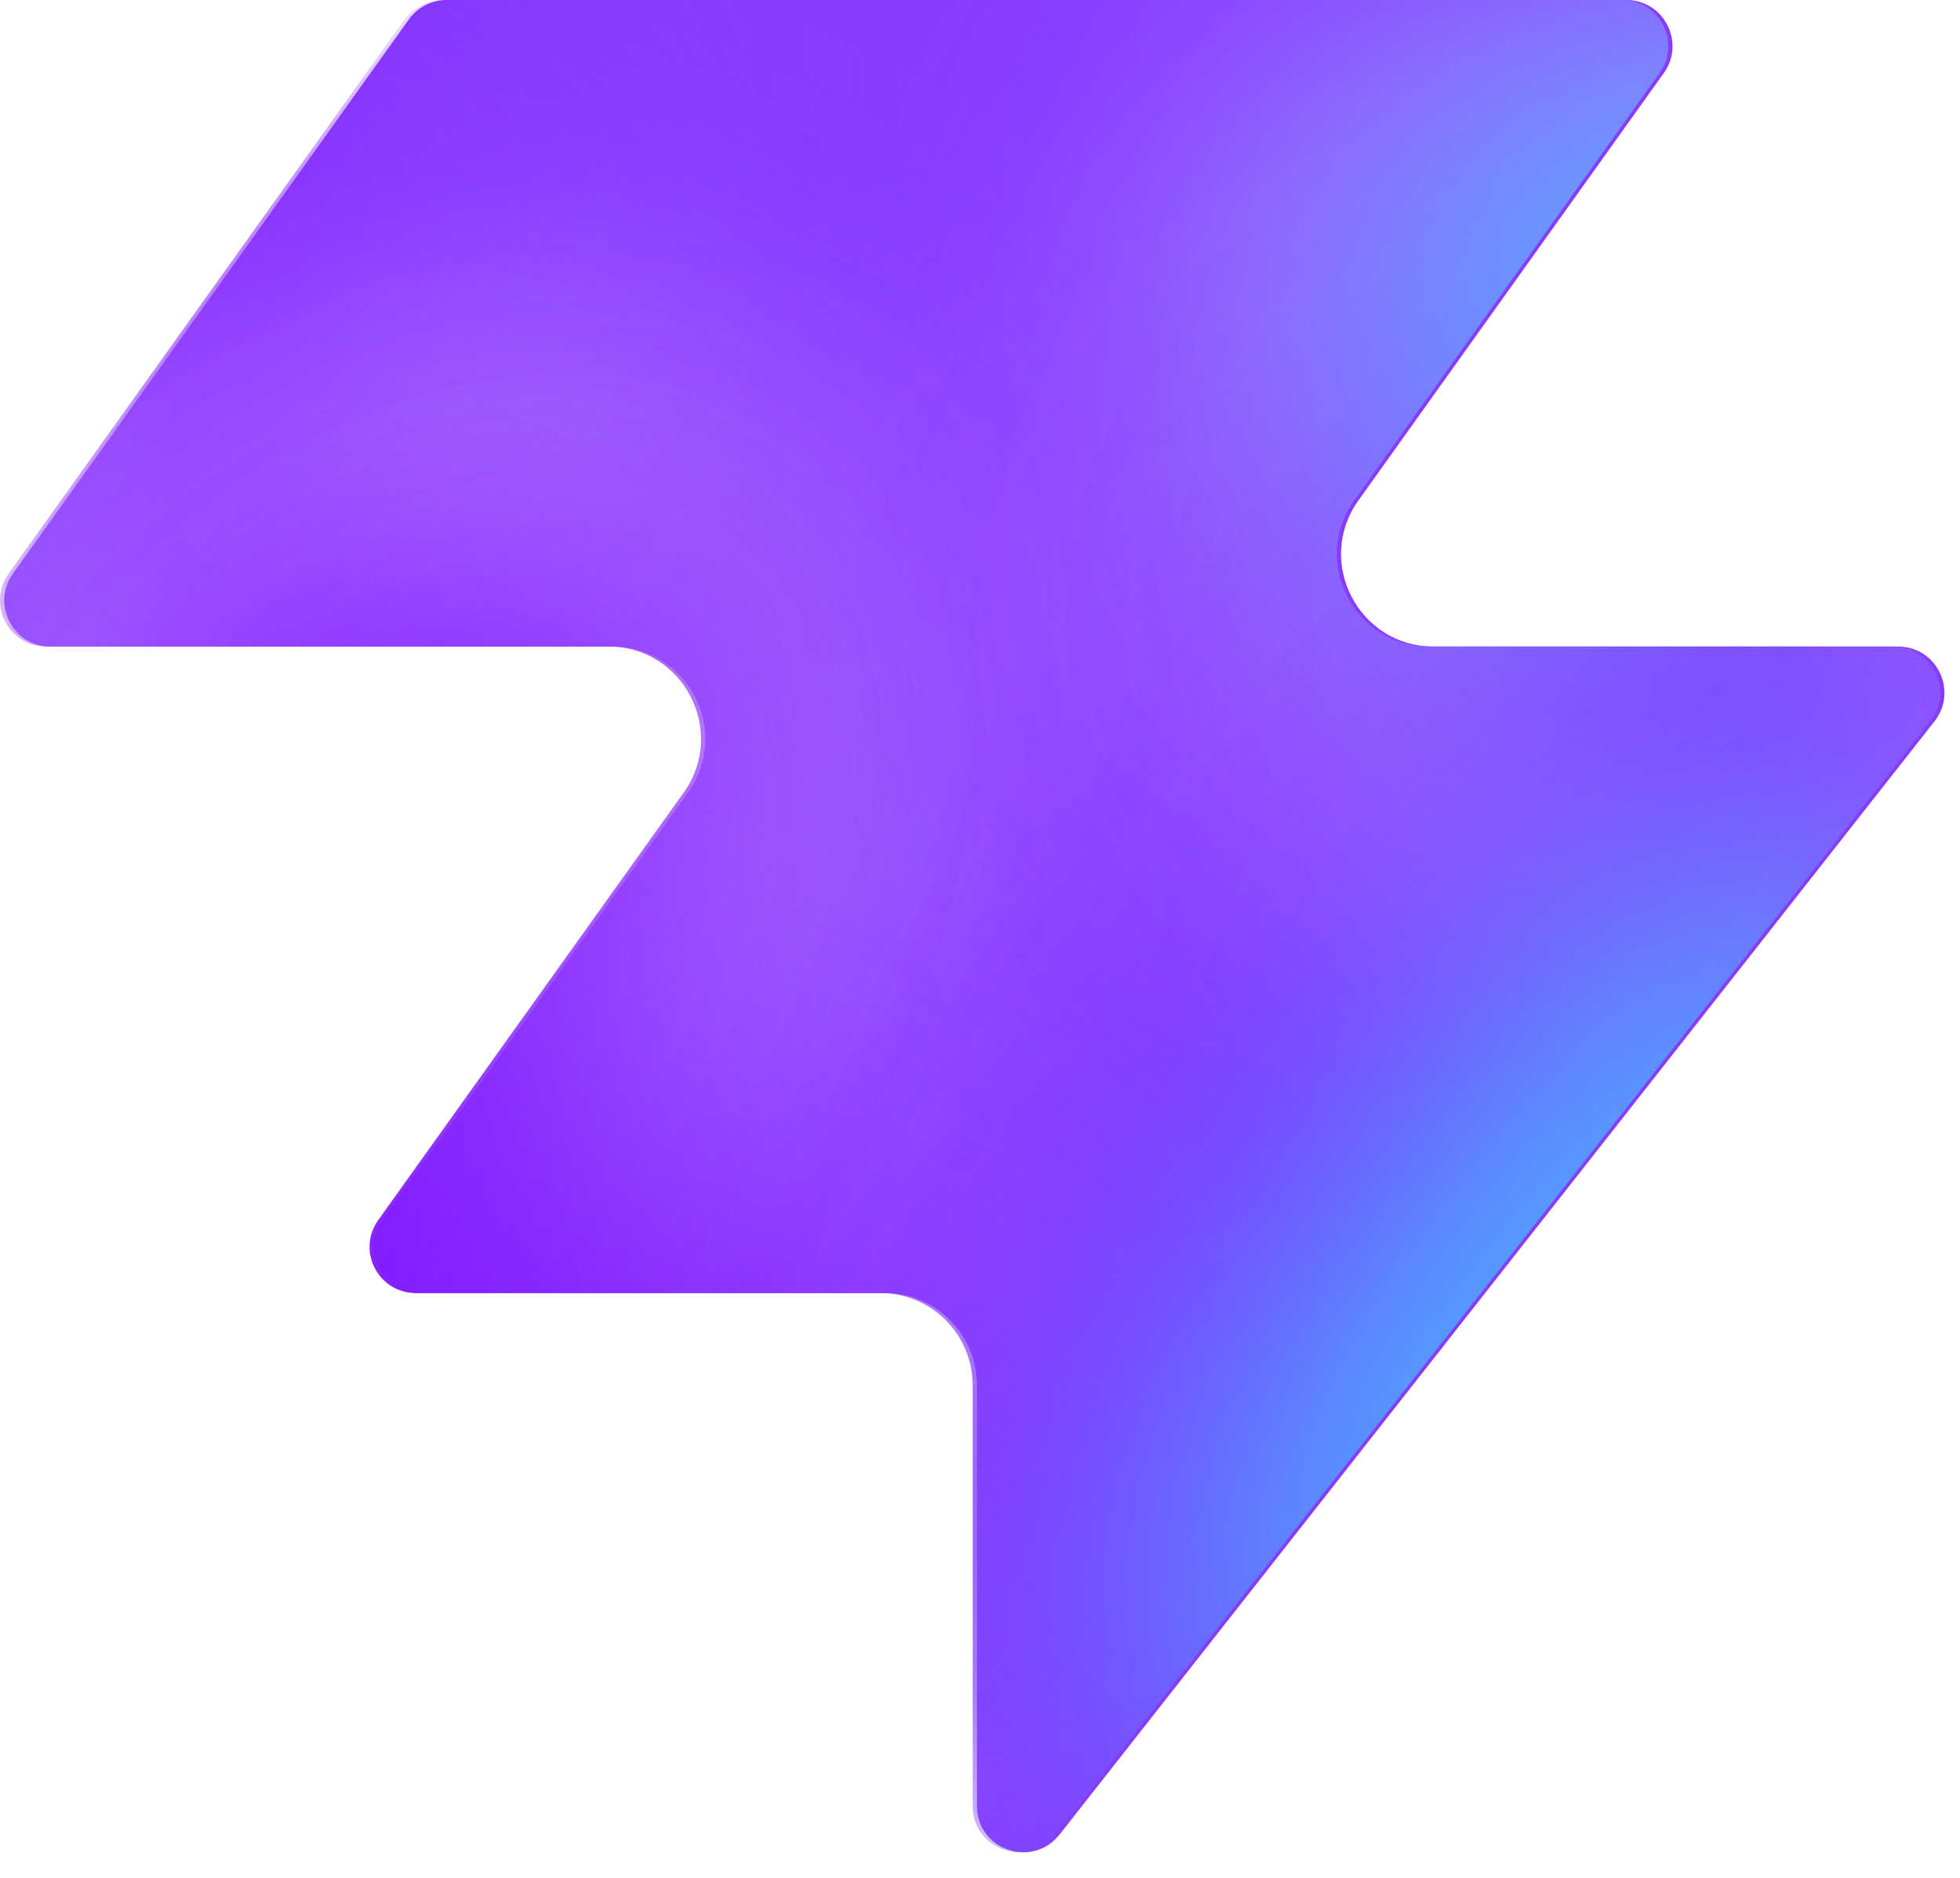
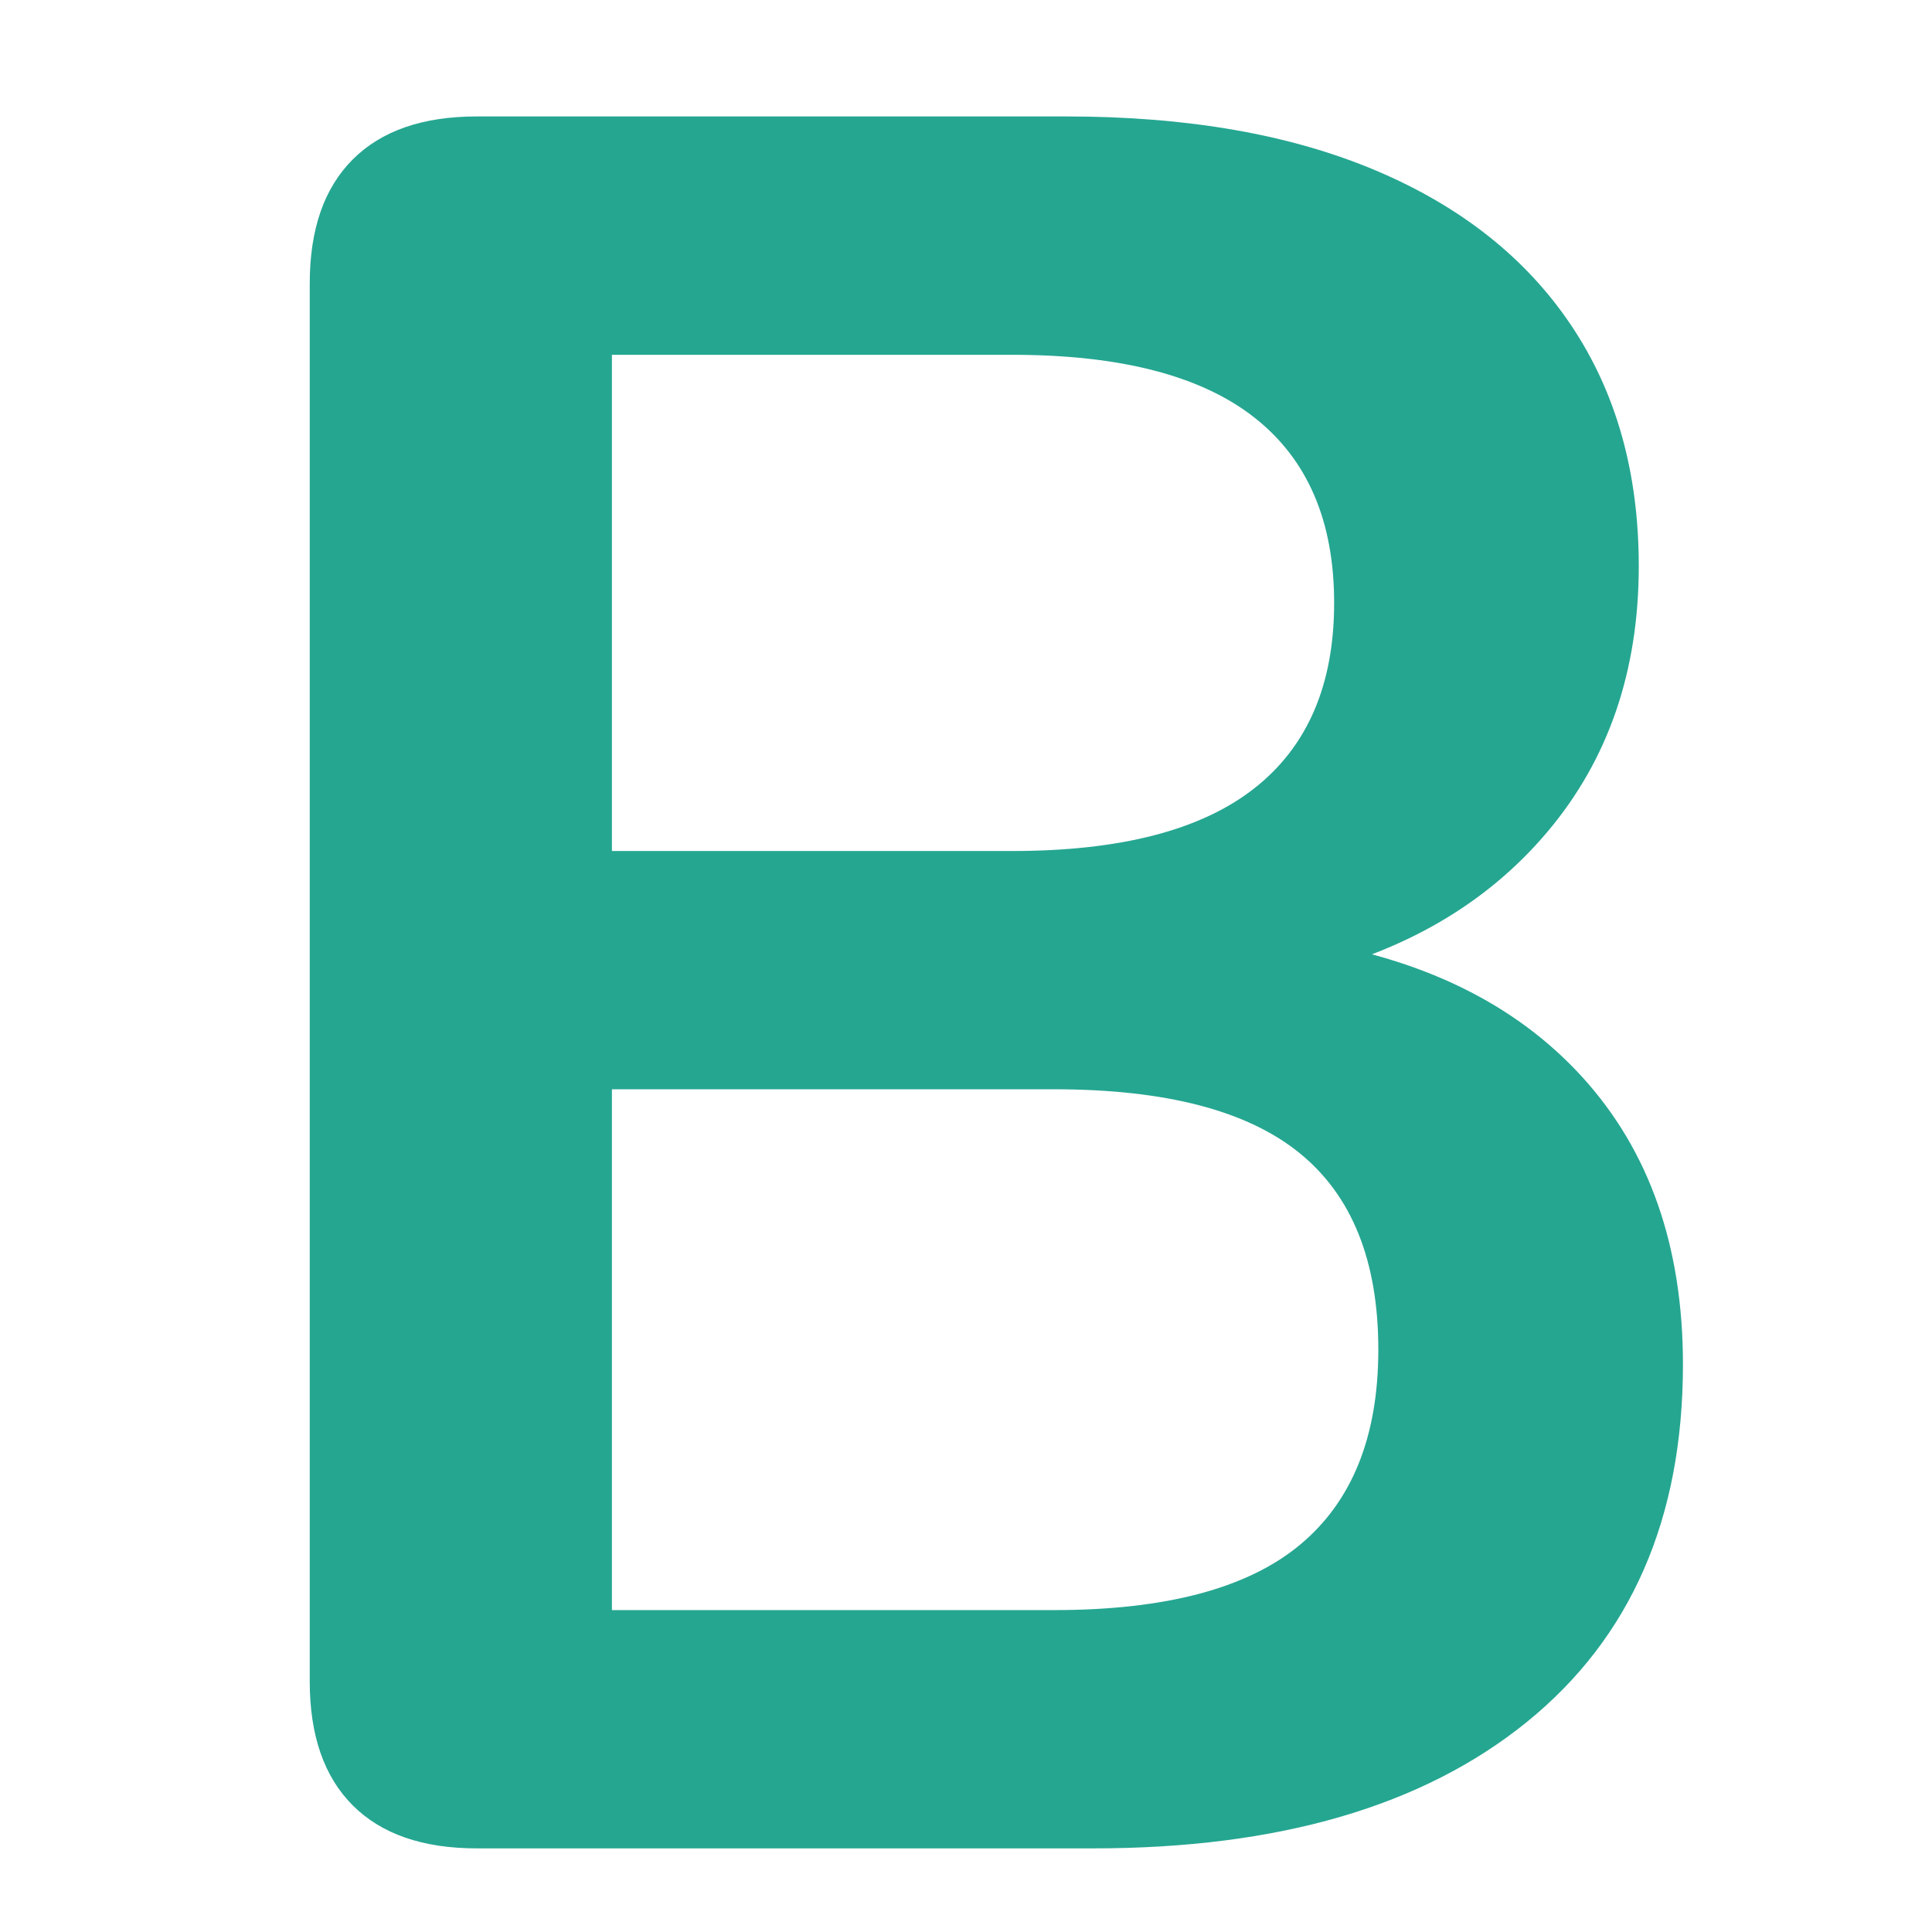
- <svg xmlns="http://www.w3.org/2000/svg" width="48" height="46" fill="none" viewBox="0 0 48 46">
-   <path fill="#863bff" d="M25.946 44.938c-.664.845-2.021.375-2.021-.698V33.937a2.26 2.26 0 0 0-2.262-2.262H10.287c-.92 0-1.456-1.04-.92-1.788l7.48-10.471c1.07-1.497 0-3.578-1.842-3.578H1.237c-.92 0-1.456-1.04-.92-1.788L10.013.474c.214-.297.556-.474.92-.474h28.894c.92 0 1.456 1.04.92 1.788l-7.48 10.471c-1.07 1.498 0 3.579 1.842 3.579h11.377c.943 0 1.473 1.088.89 1.83L25.947 44.94z" style="fill:#863bff;fill:color(display-p3 .525 .23 1);fill-opacity:1" />
-   <mask id="a" width="48" height="46" x="0" y="0" maskUnits="userSpaceOnUse" style="mask-type:alpha">
-     <path fill="#000" d="M25.842 44.938c-.664.844-2.021.375-2.021-.698V33.937a2.26 2.26 0 0 0-2.262-2.262H10.183c-.92 0-1.456-1.04-.92-1.788l7.48-10.471c1.07-1.498 0-3.579-1.842-3.579H1.133c-.92 0-1.456-1.04-.92-1.787L9.91.473c.214-.297.556-.474.92-.474h28.894c.92 0 1.456 1.04.92 1.788l-7.48 10.471c-1.07 1.498 0 3.578 1.842 3.578h11.377c.943 0 1.473 1.088.89 1.832L25.843 44.94z" style="fill:#000;fill-opacity:1" />
-   </mask>
-   <g mask="url(#a)">
-     <g filter="url(#b)">
-       <ellipse cx="5.508" cy="14.704" fill="#ede6ff" rx="5.508" ry="14.704" style="fill:#ede6ff;fill:color(display-p3 .927 .903 1);fill-opacity:1" transform="matrix(.00324 1 1 -.00324 -4.47 31.516)" />
-     </g>
-     <g filter="url(#c)">
-       <ellipse cx="10.399" cy="29.851" fill="#ede6ff" rx="10.399" ry="29.851" style="fill:#ede6ff;fill:color(display-p3 .927 .903 1);fill-opacity:1" transform="matrix(.00324 1 1 -.00324 -39.328 7.883)" />
-     </g>
-     <g filter="url(#d)">
-       <ellipse cx="5.508" cy="30.487" fill="#7e14ff" rx="5.508" ry="30.487" style="fill:#7e14ff;fill:color(display-p3 .492 .077 1);fill-opacity:1" transform="rotate(89.814 -25.913 -14.639)scale(1 -1)" />
-     </g>
-     <g filter="url(#e)">
-       <ellipse cx="5.508" cy="30.599" fill="#7e14ff" rx="5.508" ry="30.599" style="fill:#7e14ff;fill:color(display-p3 .492 .077 1);fill-opacity:1" transform="rotate(89.814 -32.644 -3.334)scale(1 -1)" />
-     </g>
-     <g filter="url(#f)">
-       <ellipse cx="5.508" cy="30.599" fill="#7e14ff" rx="5.508" ry="30.599" style="fill:#7e14ff;fill:color(display-p3 .492 .077 1);fill-opacity:1" transform="matrix(.00324 1 1 -.00324 -34.34 30.47)" />
-     </g>
-     <g filter="url(#g)">
-       <ellipse cx="14.072" cy="22.078" fill="#ede6ff" rx="14.072" ry="22.078" style="fill:#ede6ff;fill:color(display-p3 .927 .903 1);fill-opacity:1" transform="rotate(93.35 24.506 48.493)scale(-1 1)" />
-     </g>
-     <g filter="url(#h)">
-       <ellipse cx="3.47" cy="21.501" fill="#7e14ff" rx="3.47" ry="21.501" style="fill:#7e14ff;fill:color(display-p3 .492 .077 1);fill-opacity:1" transform="rotate(89.009 28.708 47.59)scale(-1 1)" />
-     </g>
-     <g filter="url(#i)">
-       <ellipse cx="3.47" cy="21.501" fill="#7e14ff" rx="3.47" ry="21.501" style="fill:#7e14ff;fill:color(display-p3 .492 .077 1);fill-opacity:1" transform="rotate(89.009 28.708 47.59)scale(-1 1)" />
-     </g>
-     <g filter="url(#j)">
-       <ellipse cx=".387" cy="8.972" fill="#7e14ff" rx="4.407" ry="29.108" style="fill:#7e14ff;fill:color(display-p3 .492 .077 1);fill-opacity:1" transform="rotate(39.51 .387 8.972)" />
-     </g>
-     <g filter="url(#k)">
-       <ellipse cx="47.523" cy="-6.092" fill="#7e14ff" rx="4.407" ry="29.108" style="fill:#7e14ff;fill:color(display-p3 .492 .077 1);fill-opacity:1" transform="rotate(37.892 47.523 -6.092)" />
-     </g>
-     <g filter="url(#l)">
-       <ellipse cx="41.412" cy="6.333" fill="#47bfff" rx="5.971" ry="9.665" style="fill:#47bfff;fill:color(display-p3 .28 .748 1);fill-opacity:1" transform="rotate(37.892 41.412 6.333)" />
-     </g>
-     <g filter="url(#m)">
-       <ellipse cx="-1.879" cy="38.332" fill="#7e14ff" rx="4.407" ry="29.108" style="fill:#7e14ff;fill:color(display-p3 .492 .077 1);fill-opacity:1" transform="rotate(37.892 -1.88 38.332)" />
-     </g>
-     <g filter="url(#n)">
-       <ellipse cx="-1.879" cy="38.332" fill="#7e14ff" rx="4.407" ry="29.108" style="fill:#7e14ff;fill:color(display-p3 .492 .077 1);fill-opacity:1" transform="rotate(37.892 -1.88 38.332)" />
-     </g>
-     <g filter="url(#o)">
-       <ellipse cx="35.651" cy="29.907" fill="#7e14ff" rx="4.407" ry="29.108" style="fill:#7e14ff;fill:color(display-p3 .492 .077 1);fill-opacity:1" transform="rotate(37.892 35.651 29.907)" />
-     </g>
-     <g filter="url(#p)">
-       <ellipse cx="38.418" cy="32.4" fill="#47bfff" rx="5.971" ry="15.297" style="fill:#47bfff;fill:color(display-p3 .28 .748 1);fill-opacity:1" transform="rotate(37.892 38.418 32.4)" />
+ <svg xmlns="http://www.w3.org/2000/svg" width="512" zoomAndPan="magnify" viewBox="0 0 384 384" height="512" preserveAspectRatio="xMidYMid meet" version="1.0">
+   <defs>
+     <g />
+     <clipPath id="48c5664d31">
+       <rect x="0" width="361" y="0" height="384" />
+     </clipPath>
+   </defs>
+   <g transform="matrix(1, 0, 0, 1, 23, 0)">
+     <g clip-path="url(#48c5664d31)">
+       <g fill="#25a691" fill-opacity="1">
+         <g transform="translate(0.968469, 367.3785)">
+           <g>
+             <path d="M 70.797 0 C 60.055 0 51.836 -2.848 46.141 -8.547 C 40.441 -14.242 37.594 -22.461 37.594 -33.203 L 37.594 -311.031 C 37.594 -321.77 40.441 -329.988 46.141 -335.688 C 51.836 -341.383 60.055 -344.234 70.797 -344.234 L 187.984 -344.234 C 212.066 -344.234 232.57 -340.648 249.5 -333.484 C 266.426 -326.328 279.363 -316.07 288.312 -302.719 C 297.27 -289.375 301.75 -273.426 301.75 -254.875 C 301.75 -234.039 295.723 -216.461 283.672 -202.141 C 271.629 -187.816 255.195 -178.211 234.375 -173.328 L 234.375 -180.656 C 258.457 -177.07 277.172 -167.957 290.516 -153.312 C 303.859 -138.664 310.531 -119.625 310.531 -96.188 C 310.531 -65.594 300.195 -41.91 279.531 -25.141 C 258.863 -8.379 230.141 0 193.359 0 Z M 97.656 -47.359 L 185.547 -47.359 C 207.68 -47.359 223.953 -51.672 234.359 -60.297 C 244.773 -68.922 249.984 -81.863 249.984 -99.125 C 249.984 -116.695 244.773 -129.711 234.359 -138.172 C 223.953 -146.641 207.68 -150.875 185.547 -150.875 L 97.656 -150.875 Z M 97.656 -198.234 L 177.234 -198.234 C 198.723 -198.234 214.754 -202.383 225.328 -210.688 C 235.91 -218.988 241.203 -231.273 241.203 -247.547 C 241.203 -263.828 235.91 -276.113 225.328 -284.406 C 214.754 -292.707 198.723 -296.859 177.234 -296.859 L 97.656 -296.859 Z M 97.656 -198.234 " />
+           </g>
+         </g>
+       </g>
    </g>
  </g>
-   <defs>
-     <filter id="b" width="60.045" height="41.654" x="-19.77" y="16.149" color-interpolation-filters="sRGB" filterUnits="userSpaceOnUse">
-       <feFlood flood-opacity="0" result="BackgroundImageFix" />
-       <feBlend in="SourceGraphic" in2="BackgroundImageFix" result="shape" />
-       <feGaussianBlur result="effect1_foregroundBlur_2002_17158" stdDeviation="7.659" />
-     </filter>
-     <filter id="c" width="90.34" height="51.437" x="-54.613" y="-7.533" color-interpolation-filters="sRGB" filterUnits="userSpaceOnUse">
-       <feFlood flood-opacity="0" result="BackgroundImageFix" />
-       <feBlend in="SourceGraphic" in2="BackgroundImageFix" result="shape" />
-       <feGaussianBlur result="effect1_foregroundBlur_2002_17158" stdDeviation="7.659" />
-     </filter>
-     <filter id="d" width="79.355" height="29.4" x="-49.64" y="2.03" color-interpolation-filters="sRGB" filterUnits="userSpaceOnUse">
-       <feFlood flood-opacity="0" result="BackgroundImageFix" />
-       <feBlend in="SourceGraphic" in2="BackgroundImageFix" result="shape" />
-       <feGaussianBlur result="effect1_foregroundBlur_2002_17158" stdDeviation="4.596" />
-     </filter>
-     <filter id="e" width="79.579" height="29.4" x="-45.045" y="20.029" color-interpolation-filters="sRGB" filterUnits="userSpaceOnUse">
-       <feFlood flood-opacity="0" result="BackgroundImageFix" />
-       <feBlend in="SourceGraphic" in2="BackgroundImageFix" result="shape" />
-       <feGaussianBlur result="effect1_foregroundBlur_2002_17158" stdDeviation="4.596" />
-     </filter>
-     <filter id="f" width="79.579" height="29.4" x="-43.513" y="21.178" color-interpolation-filters="sRGB" filterUnits="userSpaceOnUse">
-       <feFlood flood-opacity="0" result="BackgroundImageFix" />
-       <feBlend in="SourceGraphic" in2="BackgroundImageFix" result="shape" />
-       <feGaussianBlur result="effect1_foregroundBlur_2002_17158" stdDeviation="4.596" />
-     </filter>
-     <filter id="g" width="74.749" height="58.852" x="15.756" y="-17.901" color-interpolation-filters="sRGB" filterUnits="userSpaceOnUse">
-       <feFlood flood-opacity="0" result="BackgroundImageFix" />
-       <feBlend in="SourceGraphic" in2="BackgroundImageFix" result="shape" />
-       <feGaussianBlur result="effect1_foregroundBlur_2002_17158" stdDeviation="7.659" />
-     </filter>
-     <filter id="h" width="61.377" height="25.362" x="23.548" y="2.284" color-interpolation-filters="sRGB" filterUnits="userSpaceOnUse">
-       <feFlood flood-opacity="0" result="BackgroundImageFix" />
-       <feBlend in="SourceGraphic" in2="BackgroundImageFix" result="shape" />
-       <feGaussianBlur result="effect1_foregroundBlur_2002_17158" stdDeviation="4.596" />
-     </filter>
-     <filter id="i" width="61.377" height="25.362" x="23.548" y="2.284" color-interpolation-filters="sRGB" filterUnits="userSpaceOnUse">
-       <feFlood flood-opacity="0" result="BackgroundImageFix" />
-       <feBlend in="SourceGraphic" in2="BackgroundImageFix" result="shape" />
-       <feGaussianBlur result="effect1_foregroundBlur_2002_17158" stdDeviation="4.596" />
-     </filter>
-     <filter id="j" width="56.045" height="63.649" x="-27.636" y="-22.853" color-interpolation-filters="sRGB" filterUnits="userSpaceOnUse">
-       <feFlood flood-opacity="0" result="BackgroundImageFix" />
-       <feBlend in="SourceGraphic" in2="BackgroundImageFix" result="shape" />
-       <feGaussianBlur result="effect1_foregroundBlur_2002_17158" stdDeviation="4.596" />
-     </filter>
-     <filter id="k" width="54.814" height="64.646" x="20.116" y="-38.415" color-interpolation-filters="sRGB" filterUnits="userSpaceOnUse">
-       <feFlood flood-opacity="0" result="BackgroundImageFix" />
-       <feBlend in="SourceGraphic" in2="BackgroundImageFix" result="shape" />
-       <feGaussianBlur result="effect1_foregroundBlur_2002_17158" stdDeviation="4.596" />
-     </filter>
-     <filter id="l" width="33.541" height="35.313" x="24.641" y="-11.323" color-interpolation-filters="sRGB" filterUnits="userSpaceOnUse">
-       <feFlood flood-opacity="0" result="BackgroundImageFix" />
-       <feBlend in="SourceGraphic" in2="BackgroundImageFix" result="shape" />
-       <feGaussianBlur result="effect1_foregroundBlur_2002_17158" stdDeviation="4.596" />
-     </filter>
-     <filter id="m" width="54.814" height="64.646" x="-29.286" y="6.009" color-interpolation-filters="sRGB" filterUnits="userSpaceOnUse">
-       <feFlood flood-opacity="0" result="BackgroundImageFix" />
-       <feBlend in="SourceGraphic" in2="BackgroundImageFix" result="shape" />
-       <feGaussianBlur result="effect1_foregroundBlur_2002_17158" stdDeviation="4.596" />
-     </filter>
-     <filter id="n" width="54.814" height="64.646" x="-29.286" y="6.009" color-interpolation-filters="sRGB" filterUnits="userSpaceOnUse">
-       <feFlood flood-opacity="0" result="BackgroundImageFix" />
-       <feBlend in="SourceGraphic" in2="BackgroundImageFix" result="shape" />
-       <feGaussianBlur result="effect1_foregroundBlur_2002_17158" stdDeviation="4.596" />
-     </filter>
-     <filter id="o" width="54.814" height="64.646" x="8.244" y="-2.416" color-interpolation-filters="sRGB" filterUnits="userSpaceOnUse">
-       <feFlood flood-opacity="0" result="BackgroundImageFix" />
-       <feBlend in="SourceGraphic" in2="BackgroundImageFix" result="shape" />
-       <feGaussianBlur result="effect1_foregroundBlur_2002_17158" stdDeviation="4.596" />
-     </filter>
-     <filter id="p" width="39.409" height="43.623" x="18.713" y="10.588" color-interpolation-filters="sRGB" filterUnits="userSpaceOnUse">
-       <feFlood flood-opacity="0" result="BackgroundImageFix" />
-       <feBlend in="SourceGraphic" in2="BackgroundImageFix" result="shape" />
-       <feGaussianBlur result="effect1_foregroundBlur_2002_17158" stdDeviation="4.596" />
-     </filter>
-   </defs>
</svg>
